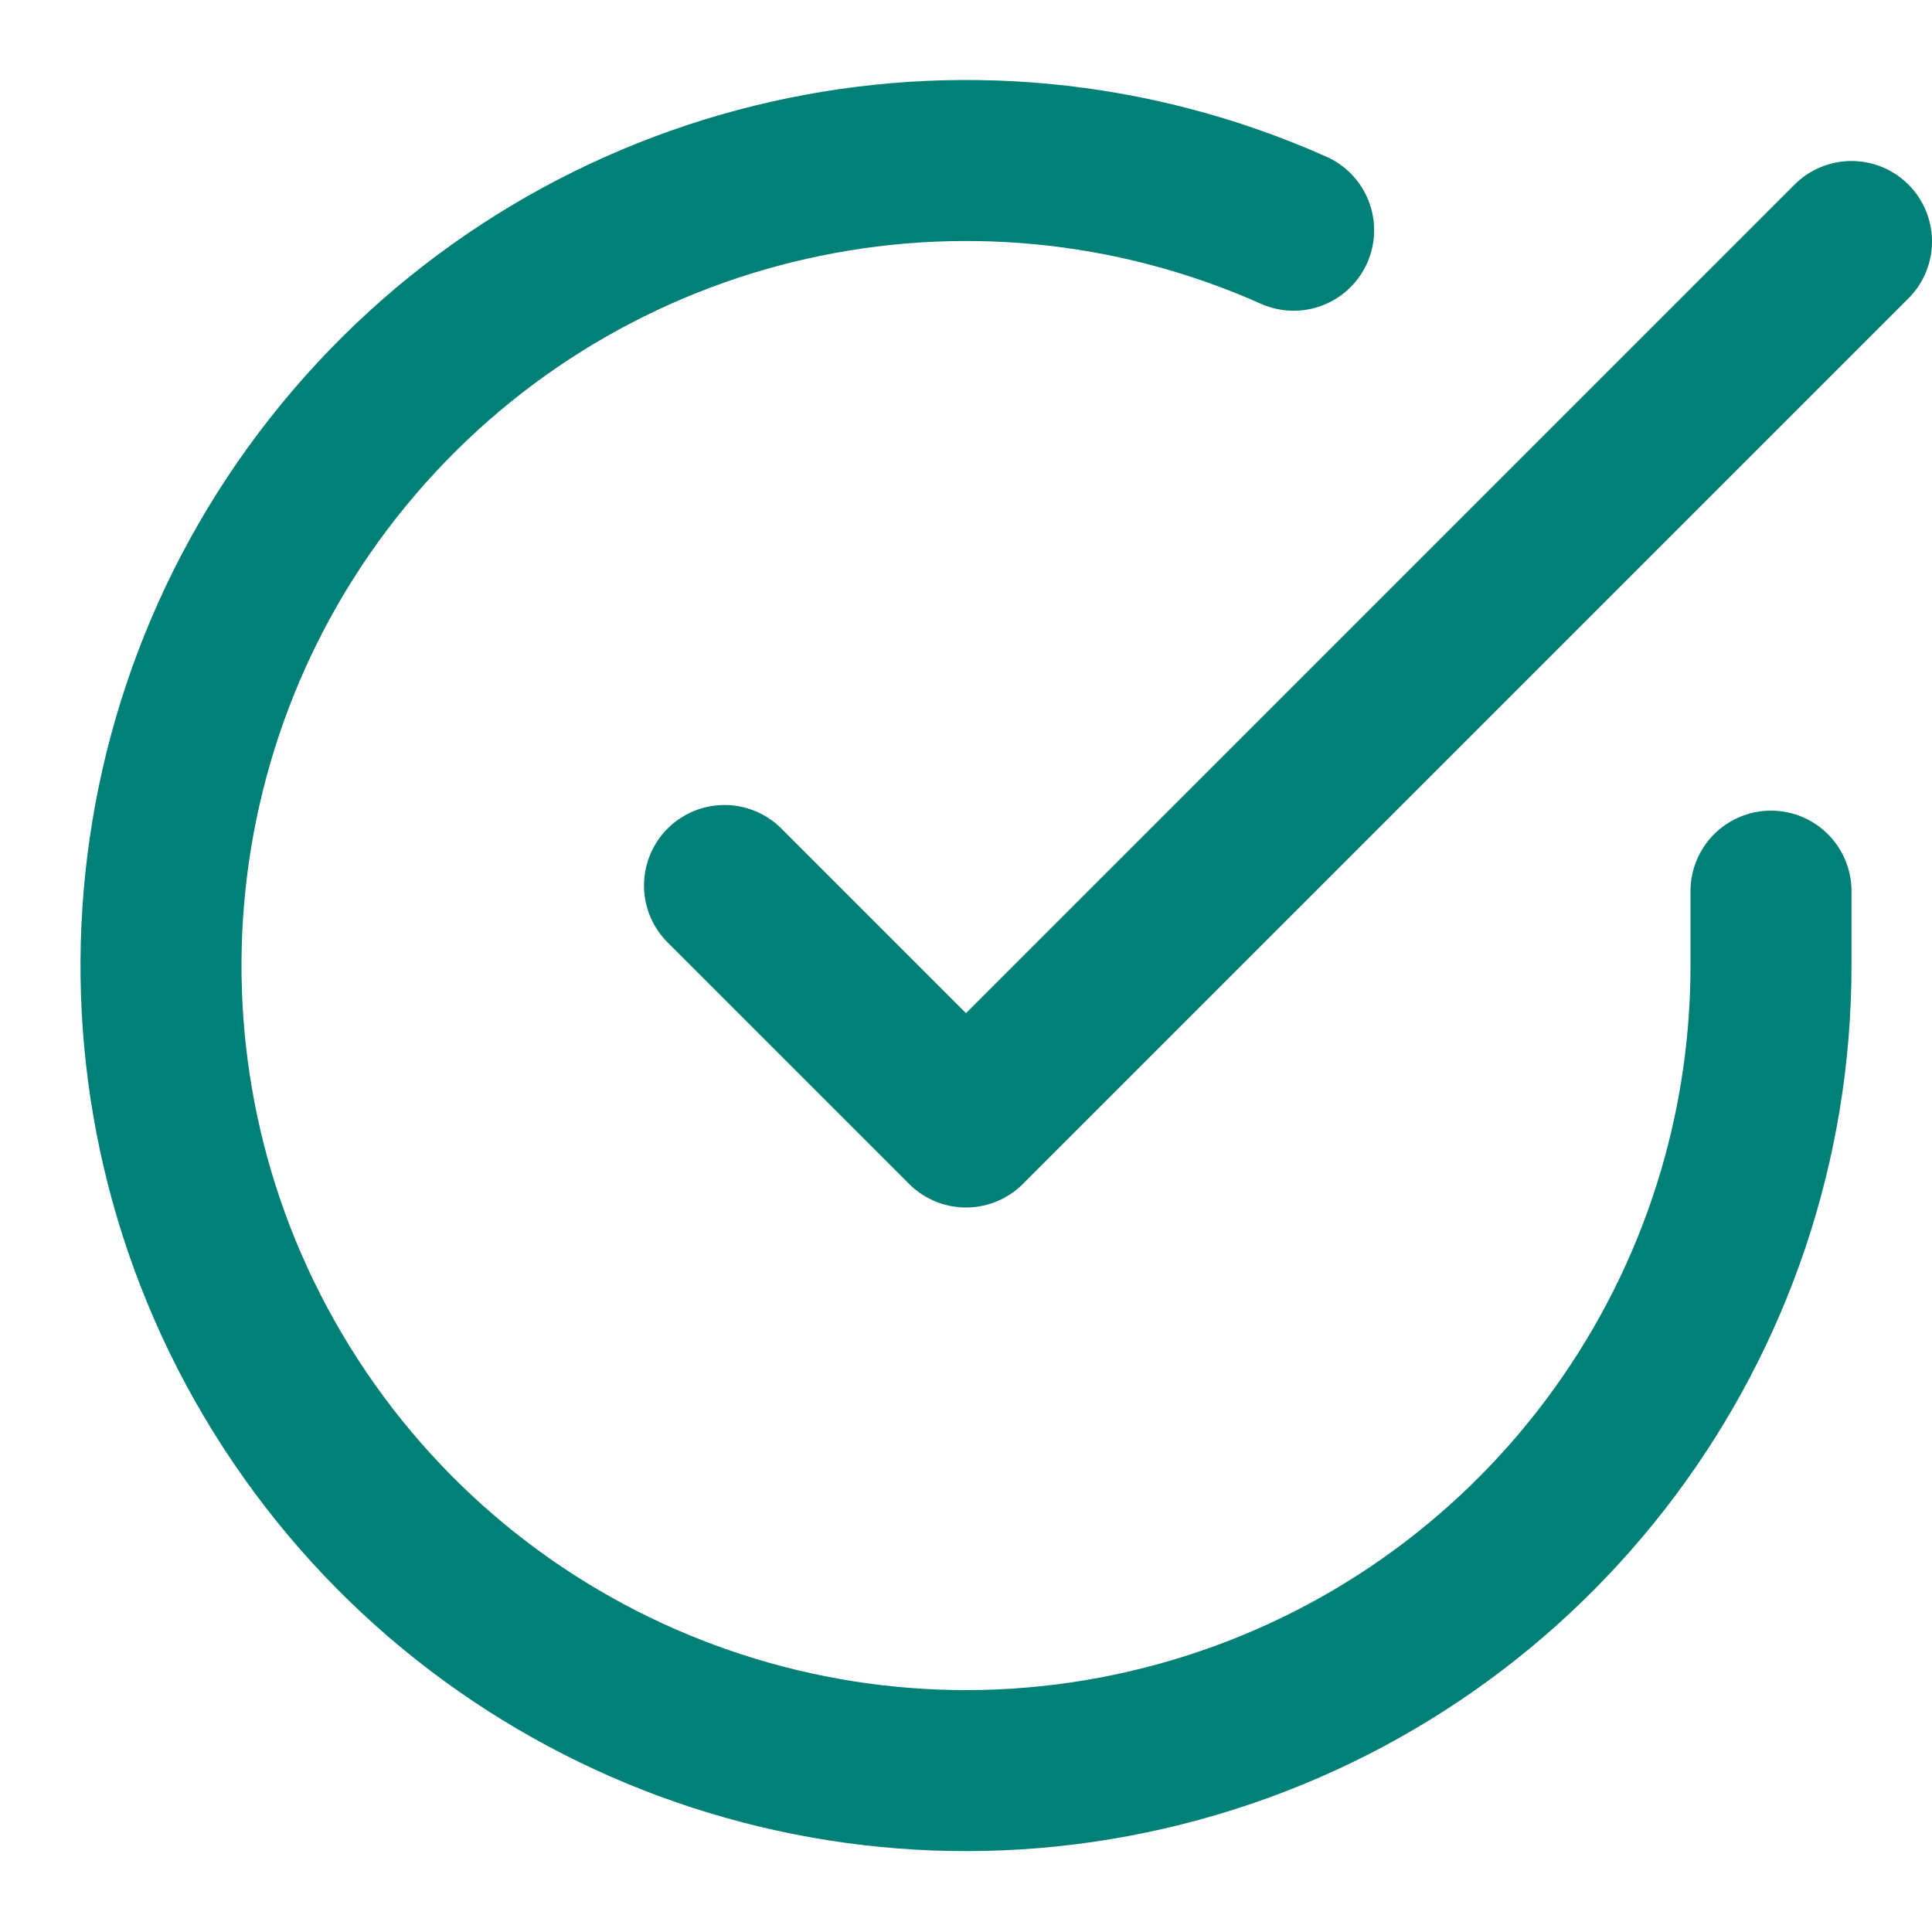
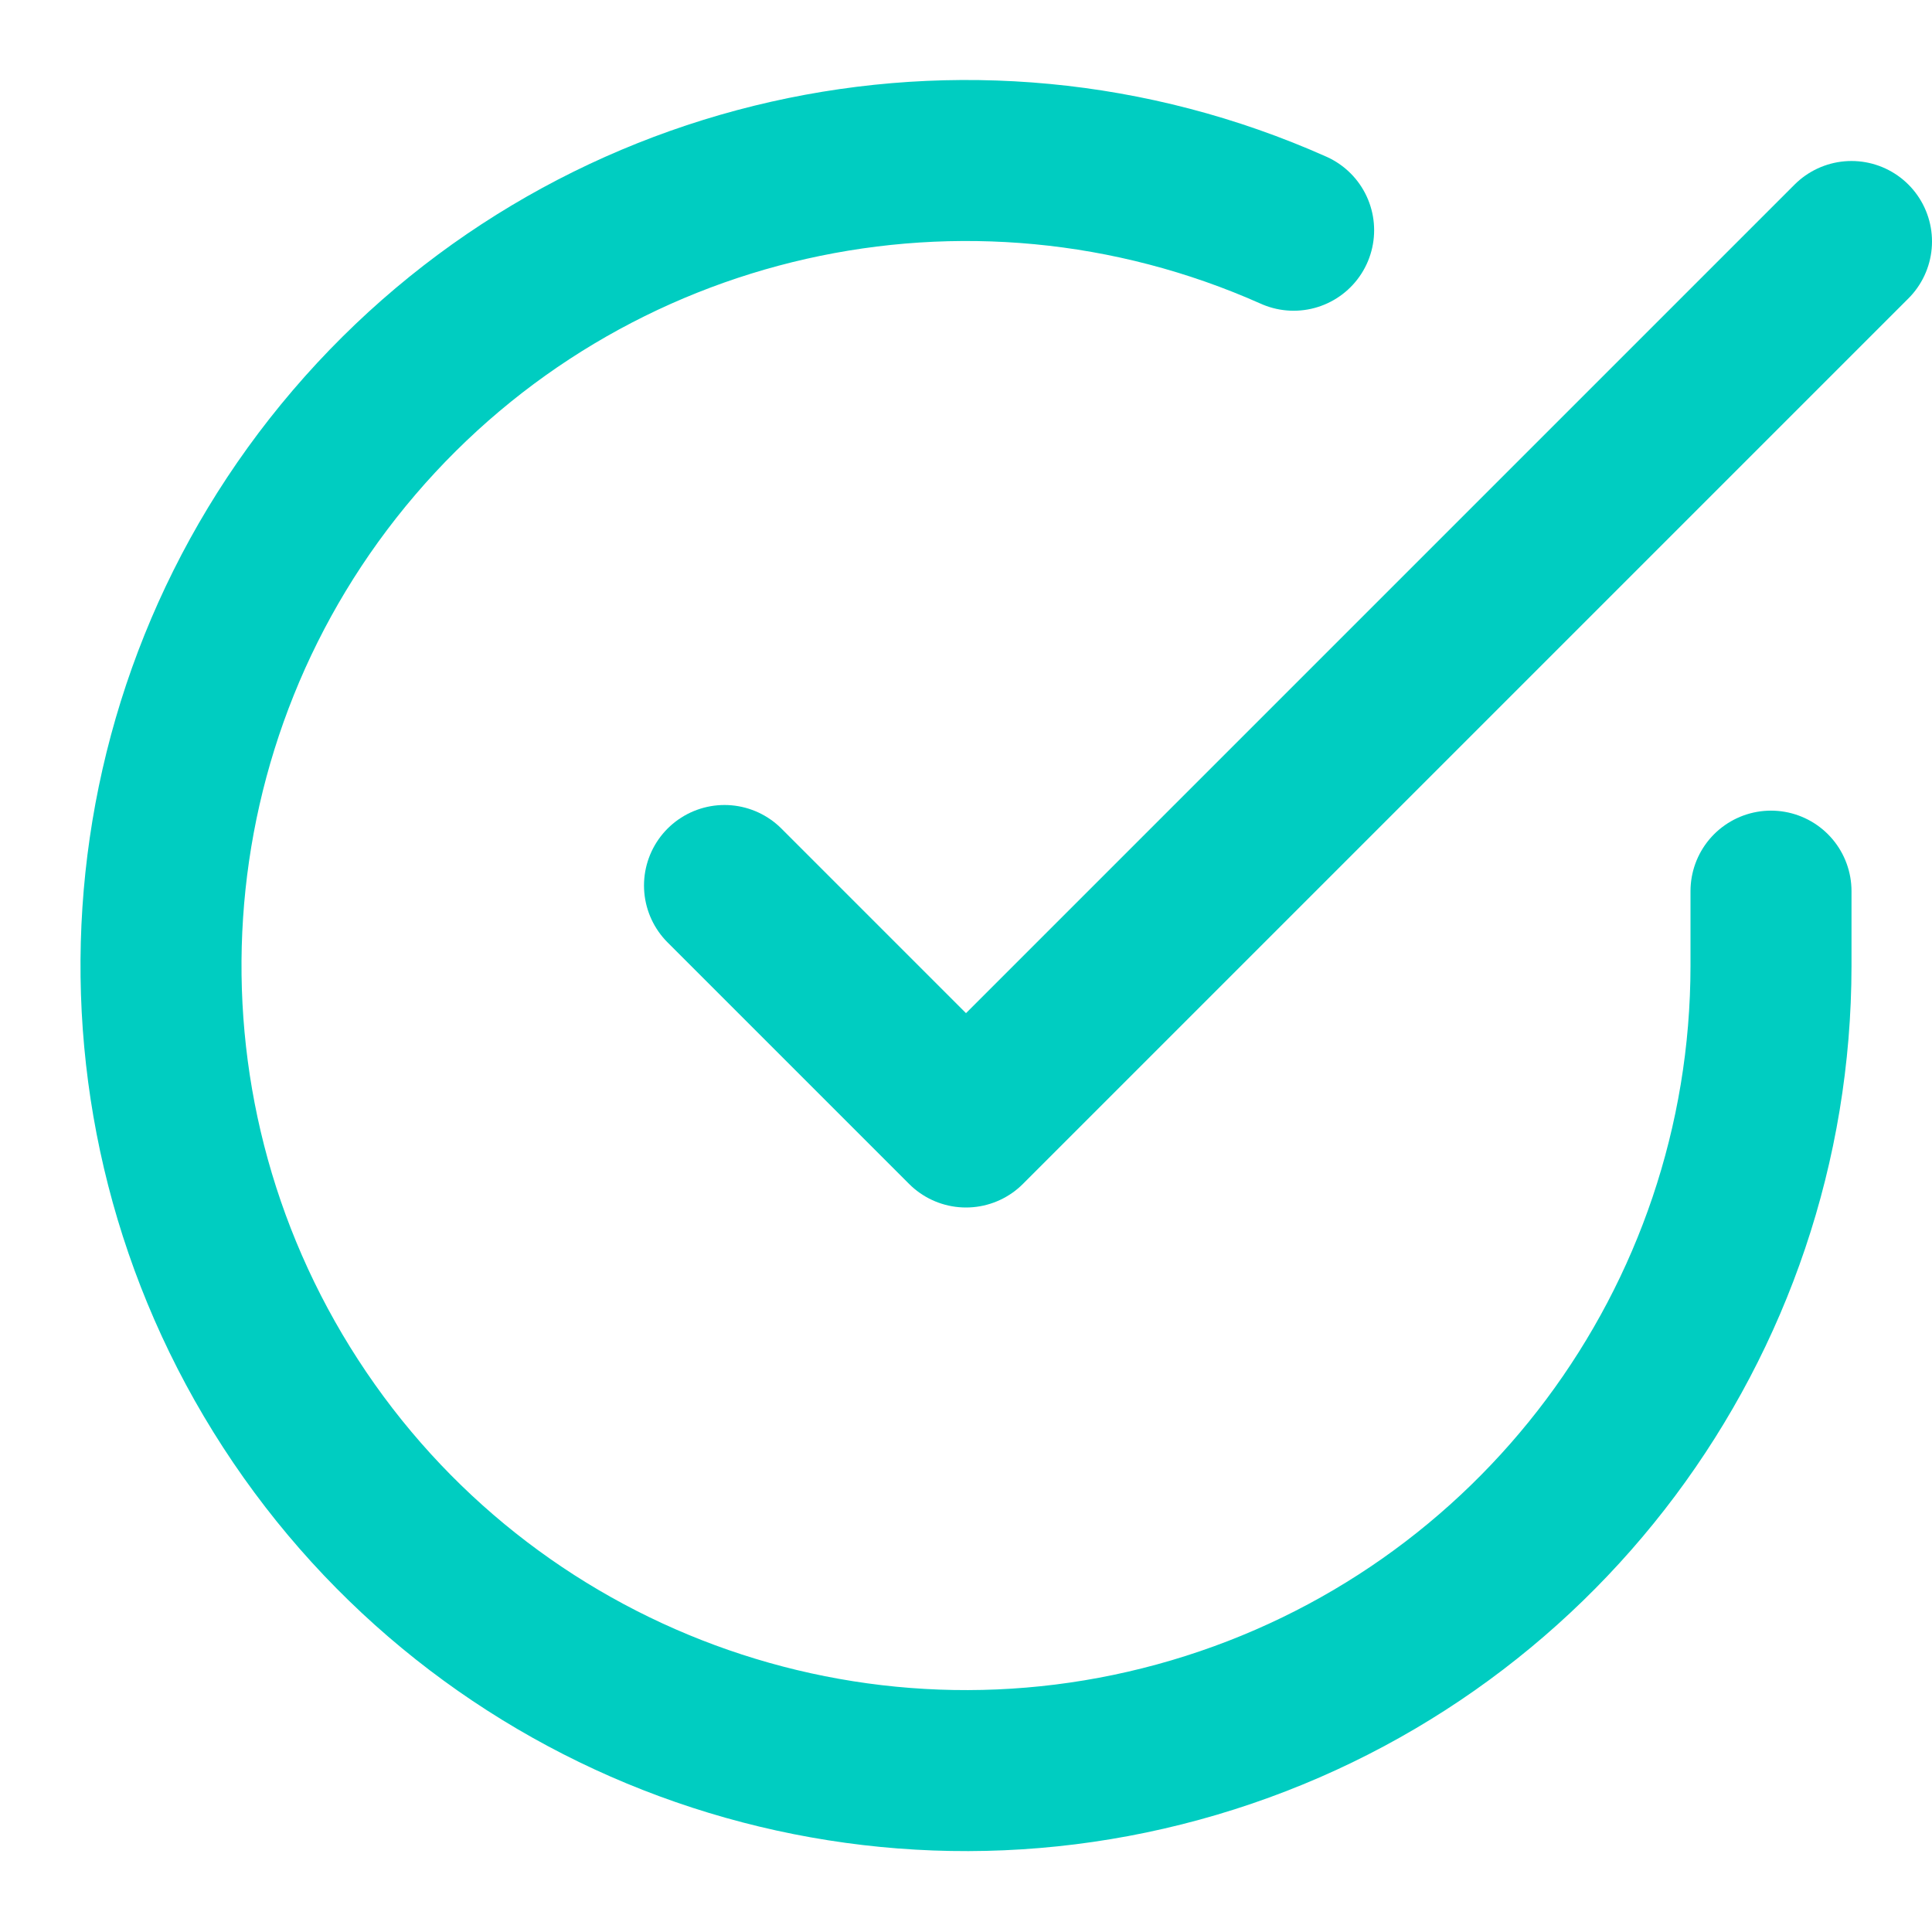
- <svg xmlns="http://www.w3.org/2000/svg" fill="none" height="24" stroke="#008077" stroke-linecap="round" stroke-linejoin="round" stroke-width="2" viewBox="0 0 24 24" width="24">
+ <svg xmlns="http://www.w3.org/2000/svg" fill="none" height="24" stroke="#00cdc1" stroke-linecap="round" stroke-linejoin="round" stroke-width="2" viewBox="0 0 24 24" width="24">
  <path d="M22 11.07V12a10 10 0 1 1-5.93-9.14" />
  <polyline points="23 3 12 14 9 11" />
</svg>
